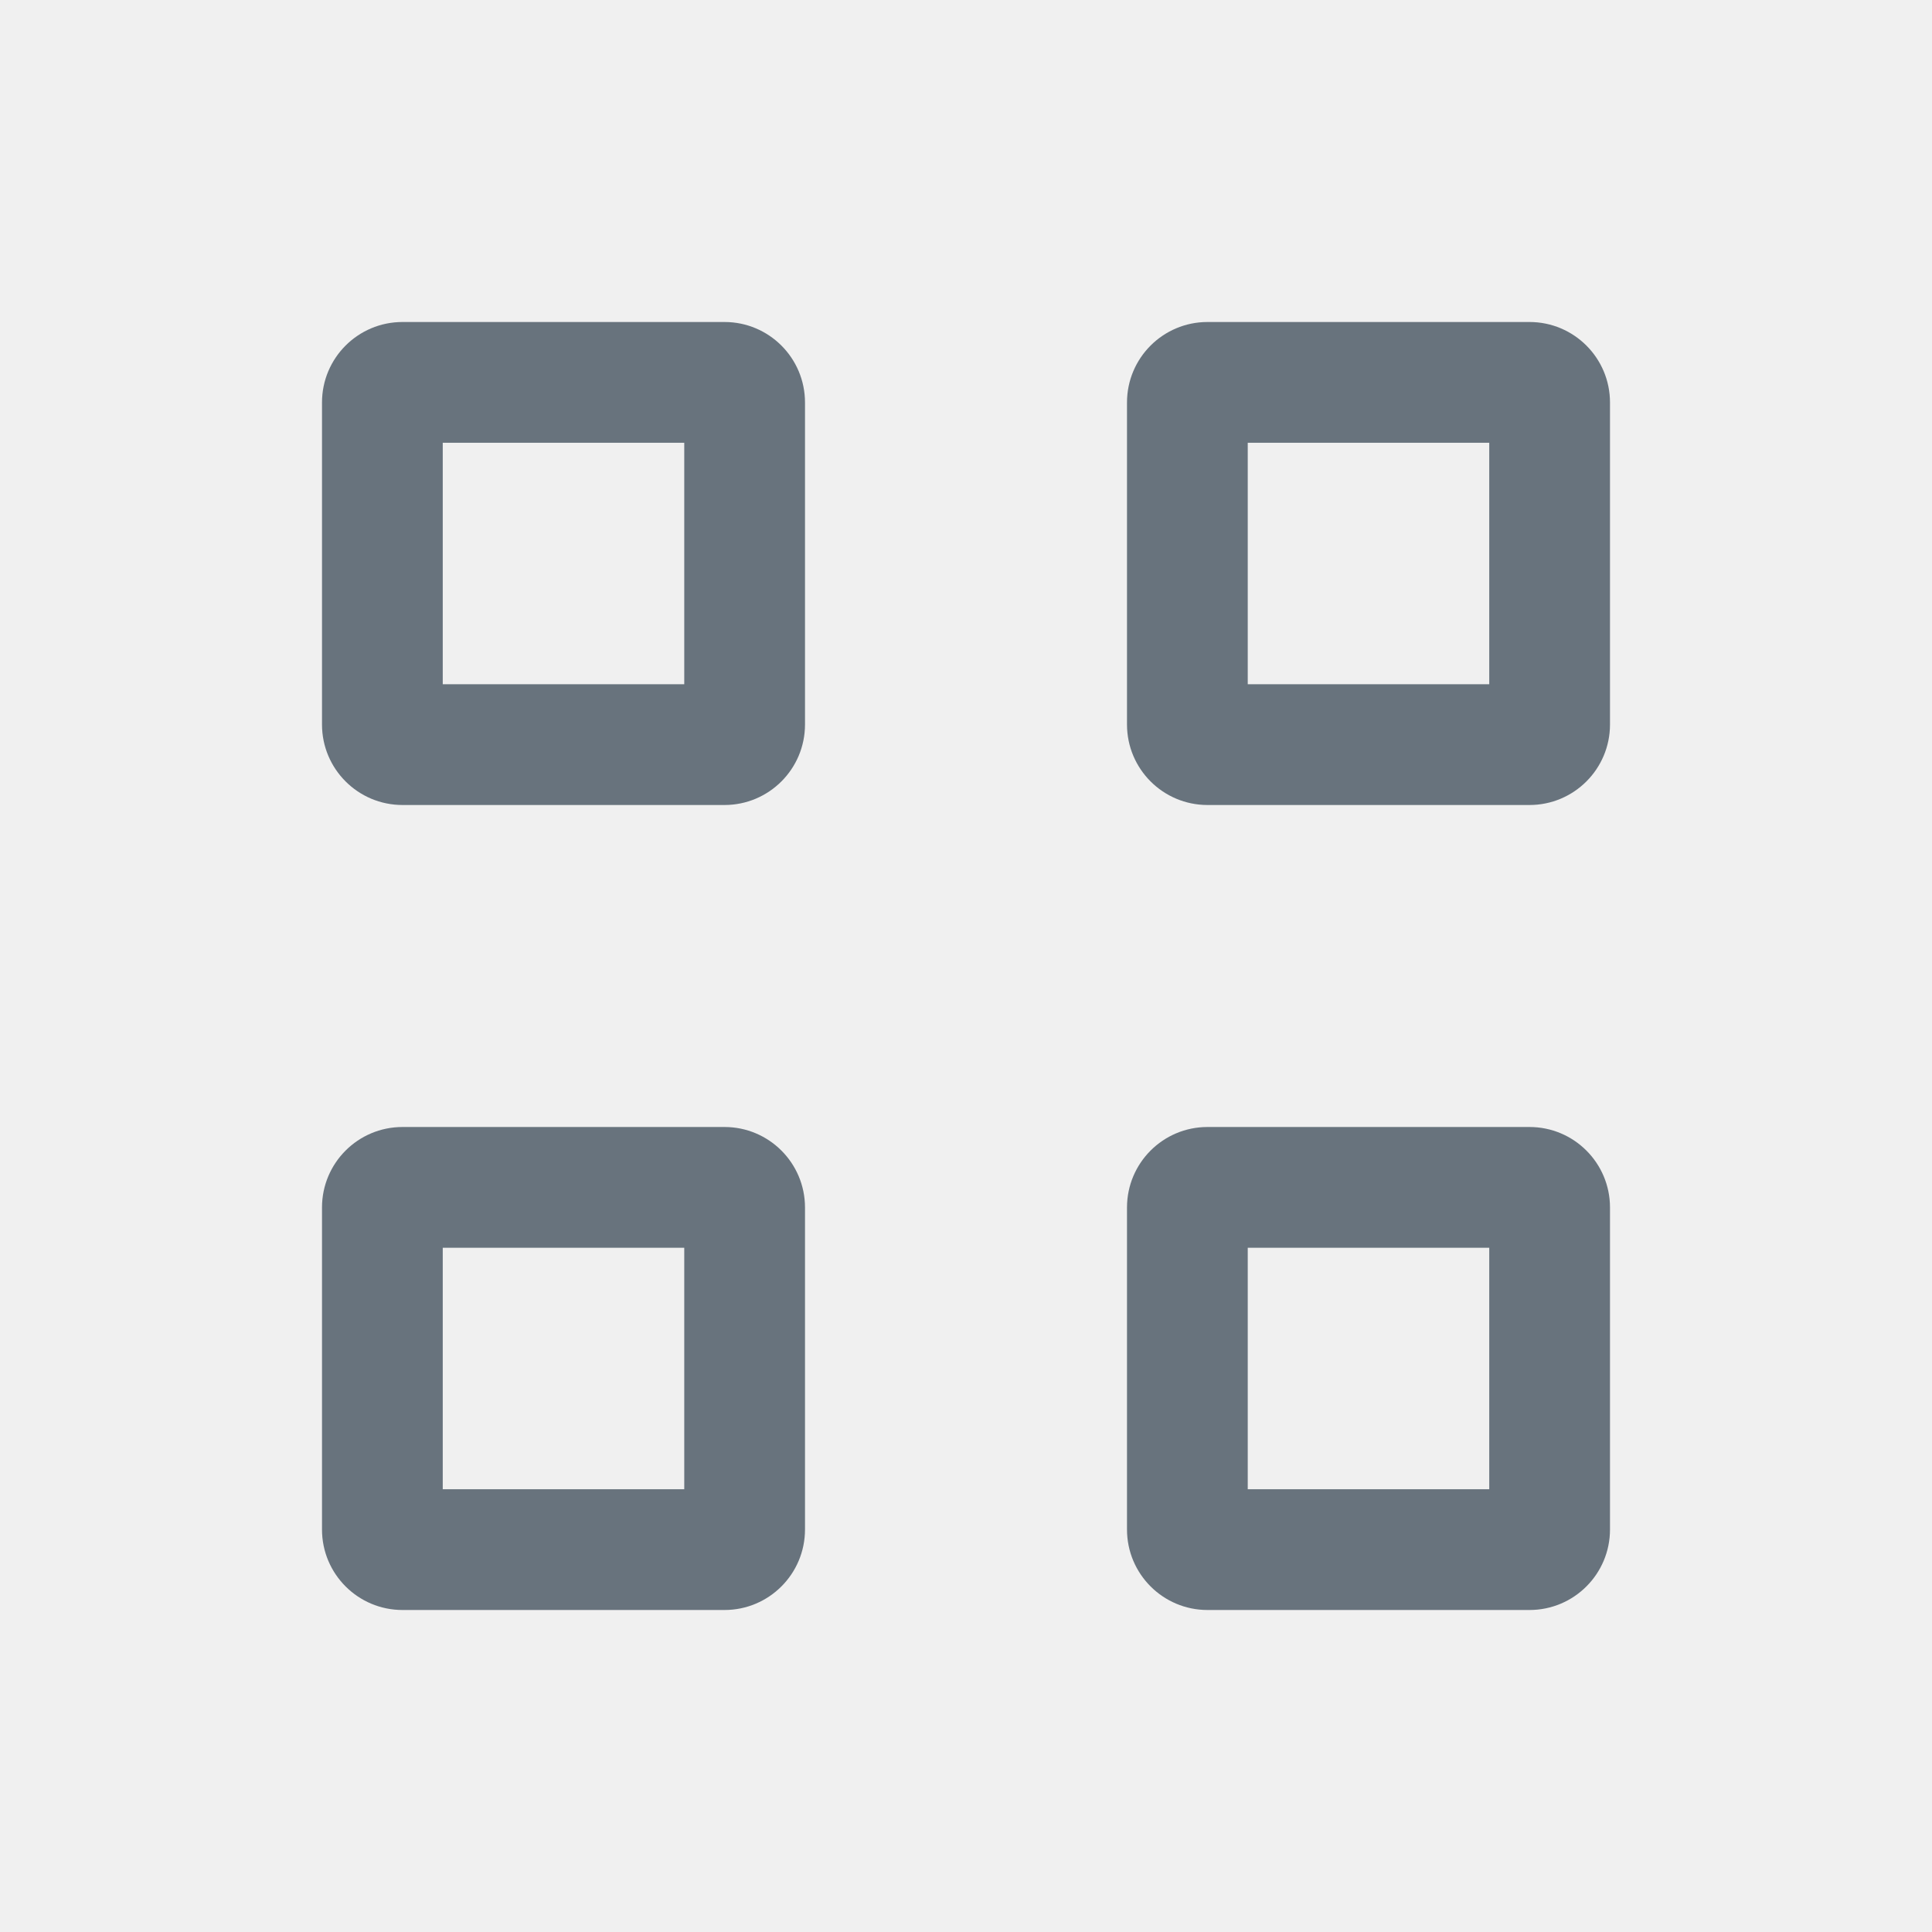
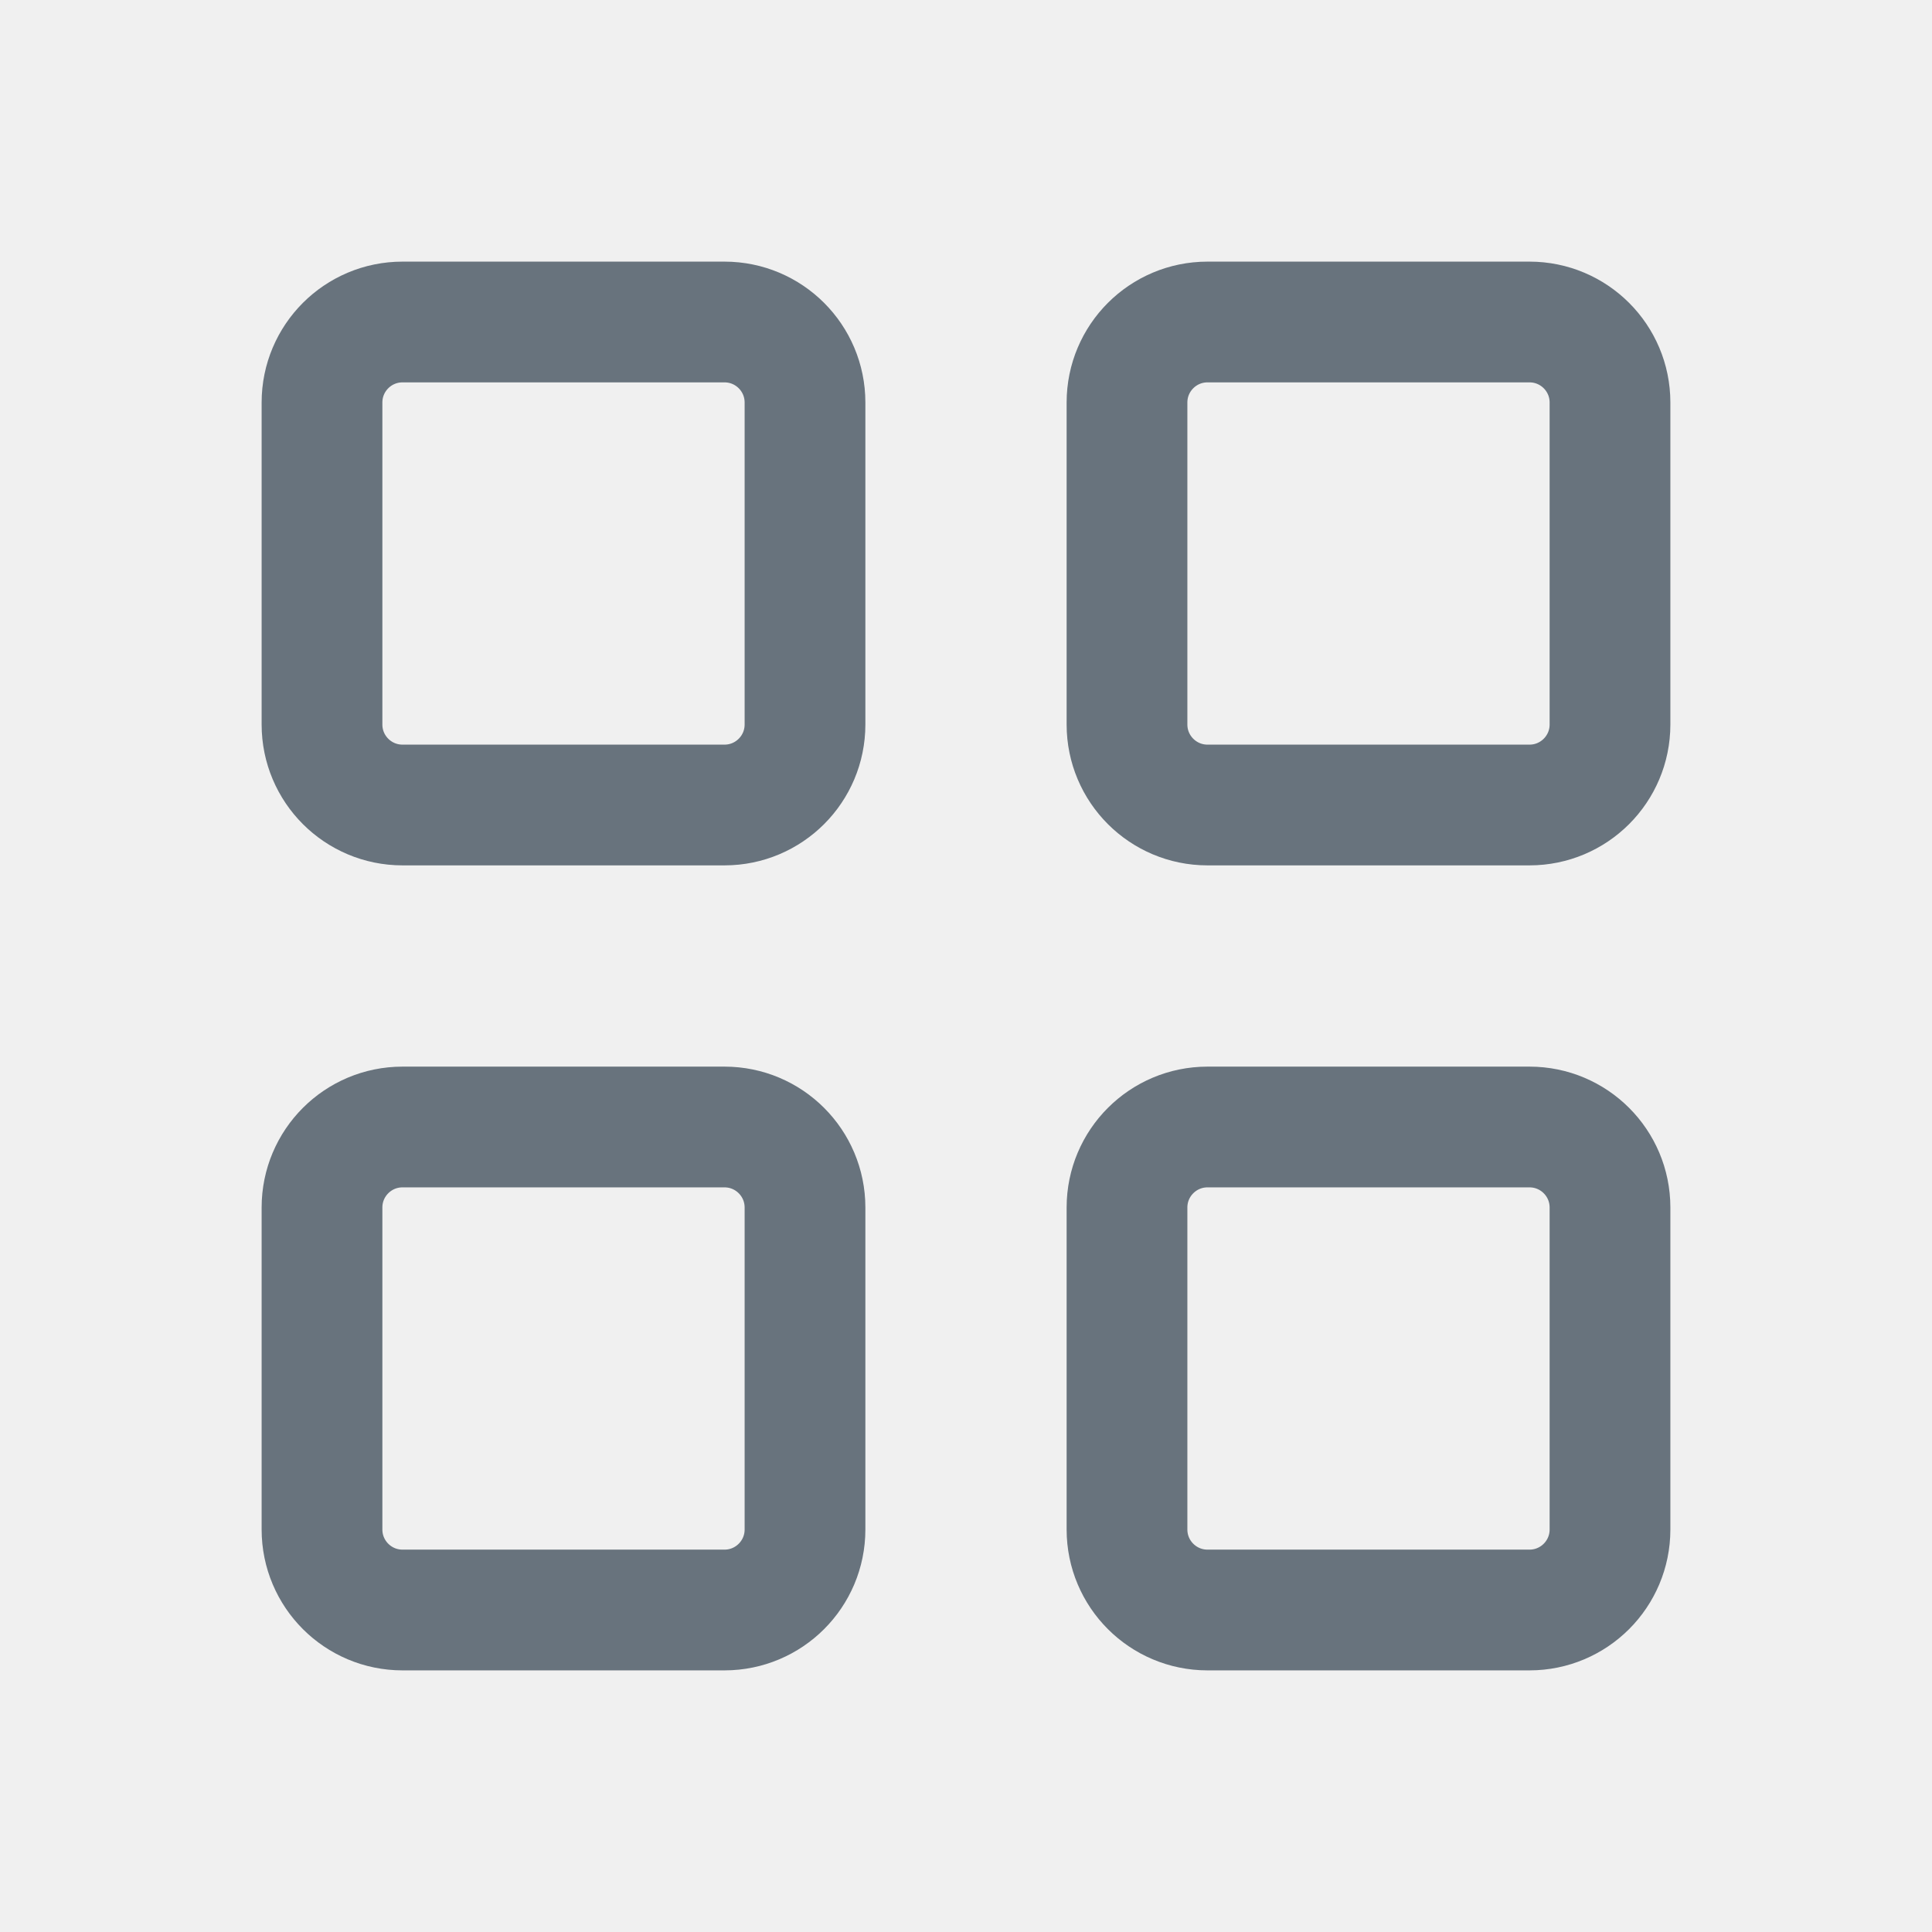
<svg xmlns="http://www.w3.org/2000/svg" width="24" height="24" viewBox="0 0 24 24" fill="none">
-   <mask id="path-1-inside-1_1254:2977" fill="white">
-     <rect x="4" y="4" width="6" height="6" rx="1" />
-   </mask>
-   <rect x="4" y="4" width="6" height="6" rx="1" stroke="#68737D" stroke-width="3" mask="url(#path-1-inside-1_1254:2977)" />
-   <mask id="path-2-inside-2_1254:2977" fill="white">
-     <rect x="4" y="14" width="6" height="6" rx="1" />
-   </mask>
-   <rect x="4" y="14" width="6" height="6" rx="1" stroke="#68737D" stroke-width="3" mask="url(#path-2-inside-2_1254:2977)" />
-   <mask id="path-3-inside-3_1254:2977" fill="white">
-     <rect x="14" y="4" width="6" height="6" rx="1" />
-   </mask>
-   <rect x="14" y="4" width="6" height="6" rx="1" stroke="#68737D" stroke-width="3" mask="url(#path-3-inside-3_1254:2977)" />
-   <mask id="path-4-inside-4_1254:2977" fill="white">
-     <rect x="14" y="14" width="6" height="6" rx="1" />
-   </mask>
-   <rect x="14" y="14" width="6" height="6" rx="1" stroke="#68737D" stroke-width="3" mask="url(#path-4-inside-4_1254:2977)" />
+   <g clip-path="url(#clip0_3134_3541)">
+     <rect x="4" y="4" width="6" height="6" rx="1" stroke="#68737D" stroke-width="1.5" />
+     <rect x="4" y="14" width="6" height="6" rx="1" stroke="#68737D" stroke-width="1.5" />
+     <rect x="14" y="4" width="6" height="6" rx="1" stroke="#68737D" stroke-width="1.5" />
+     <rect x="14" y="14" width="6" height="6" rx="1" stroke="#68737D" stroke-width="1.5" />
+   </g>
+   <defs>
+     <clipPath id="clip0_3134_3541">
+       <rect width="24" height="24" fill="white" />
+     </clipPath>
+   </defs>
</svg>
